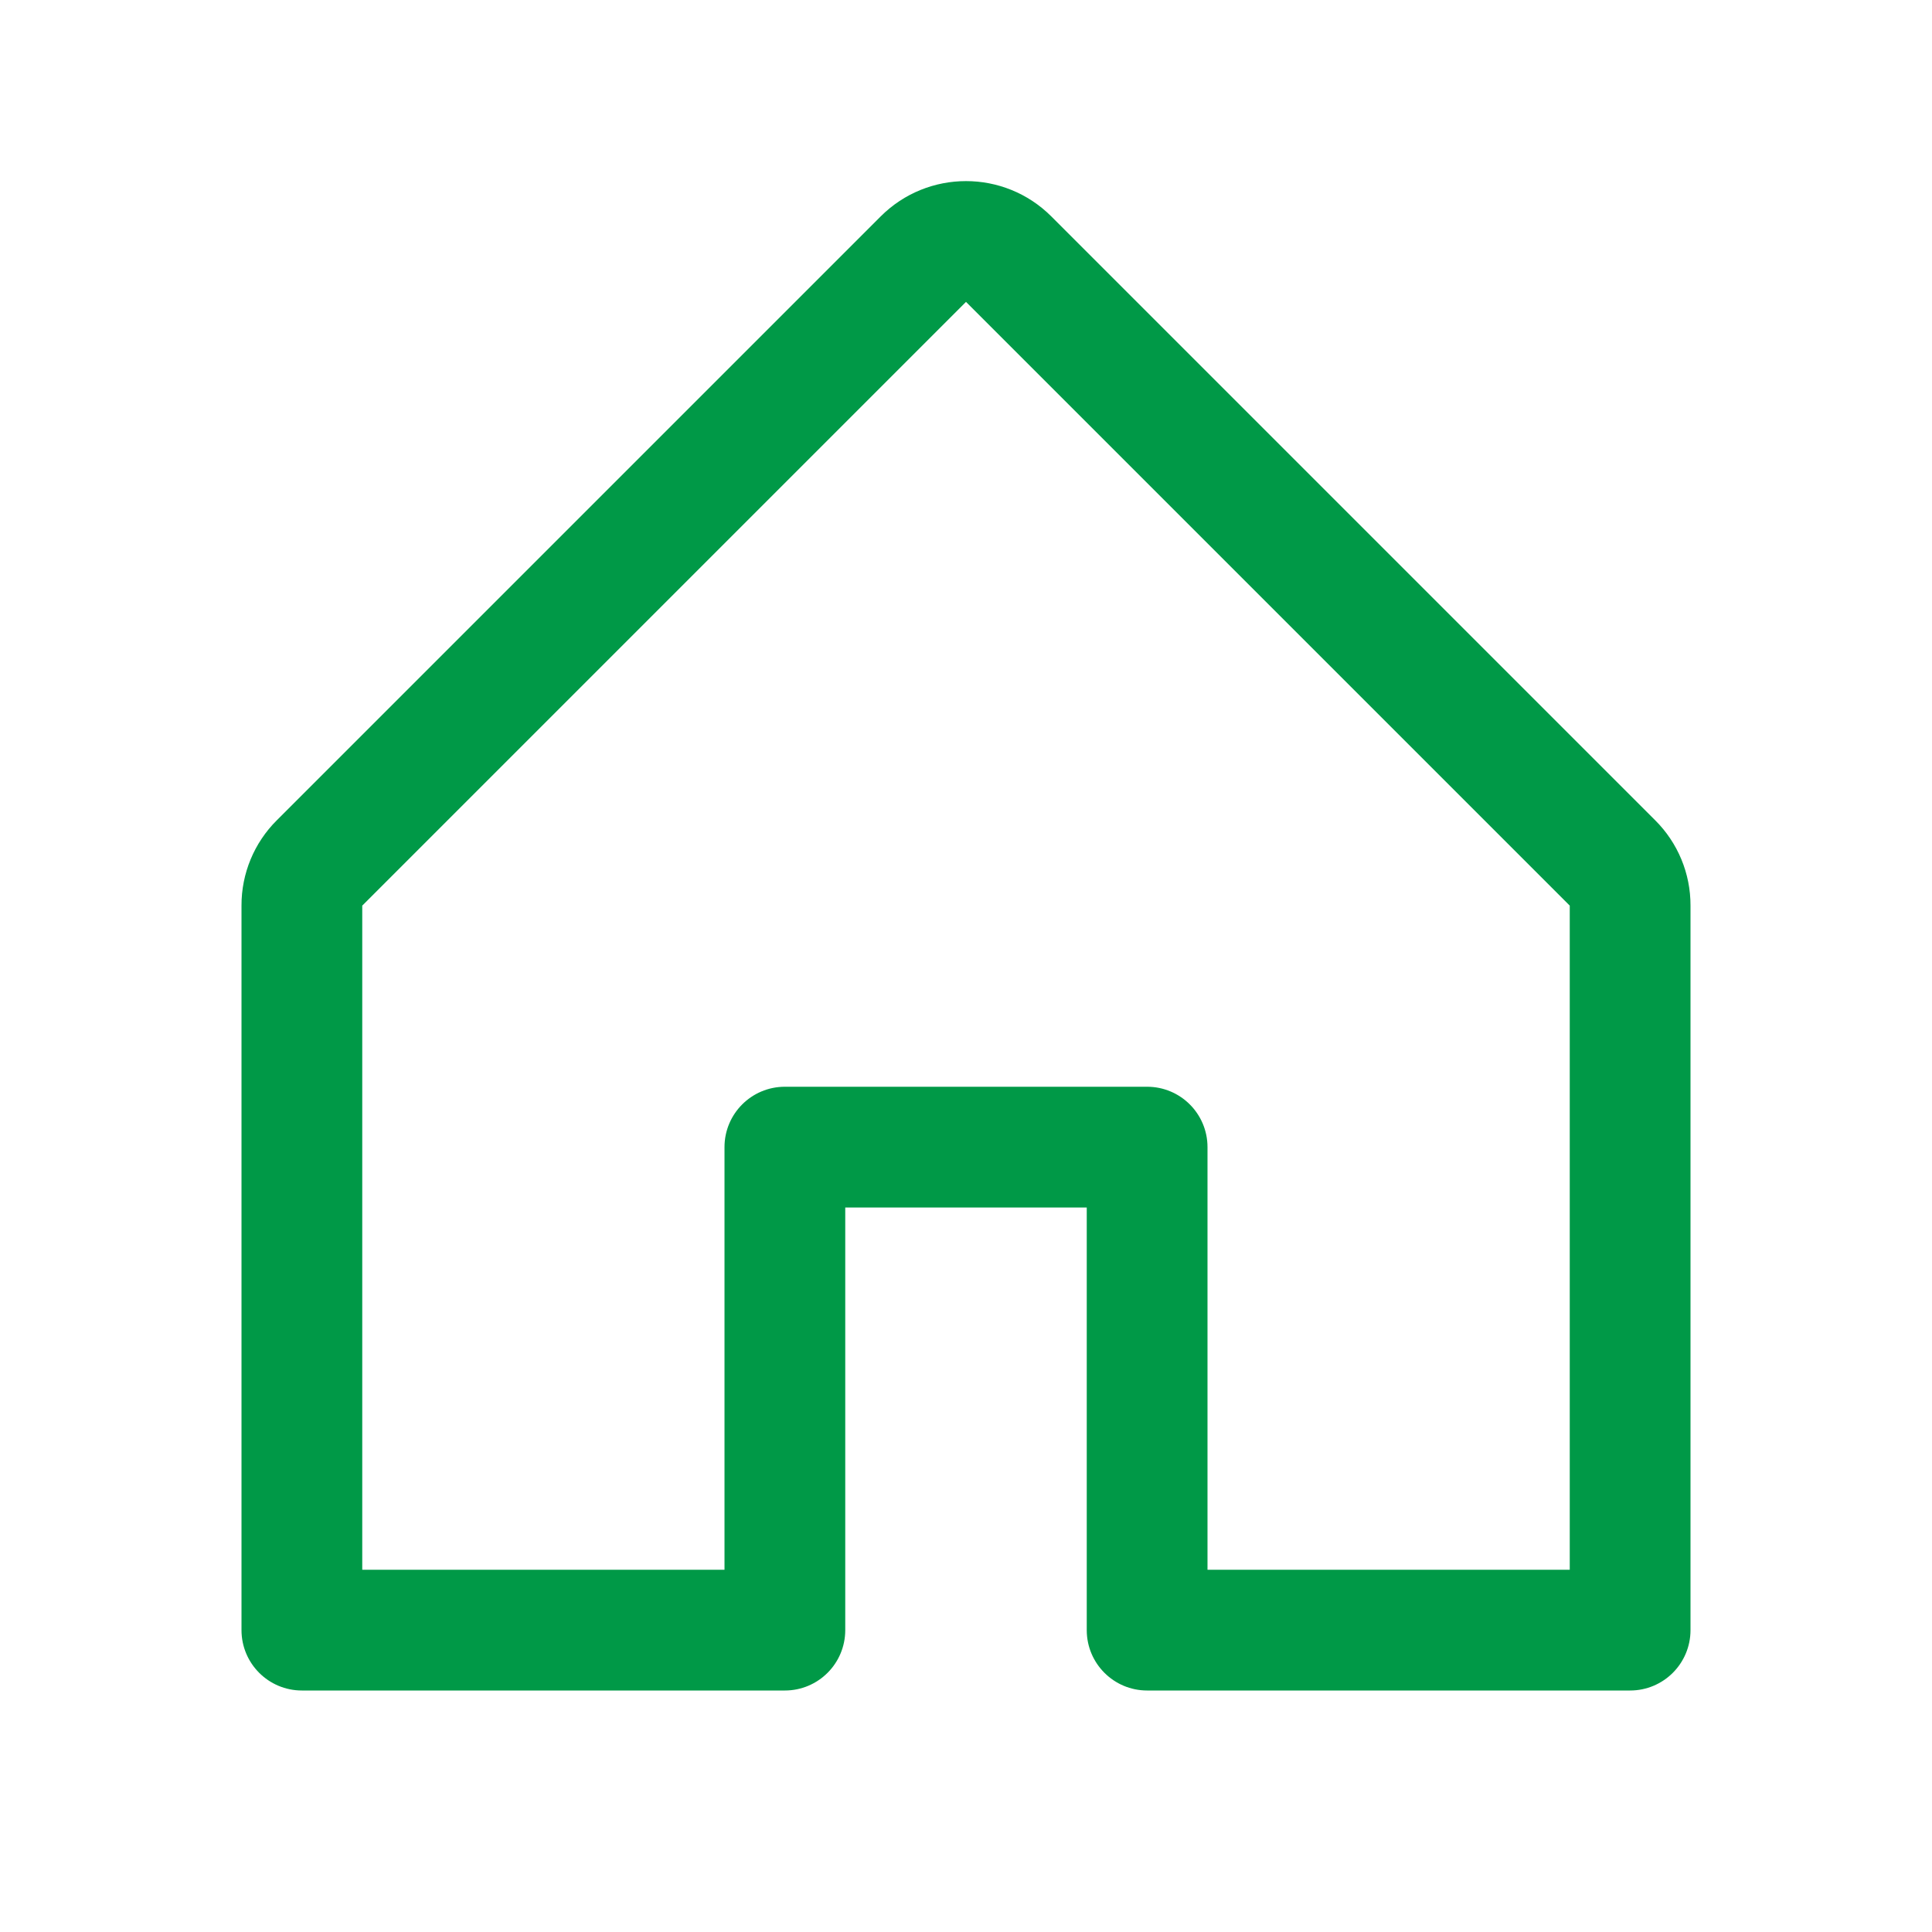
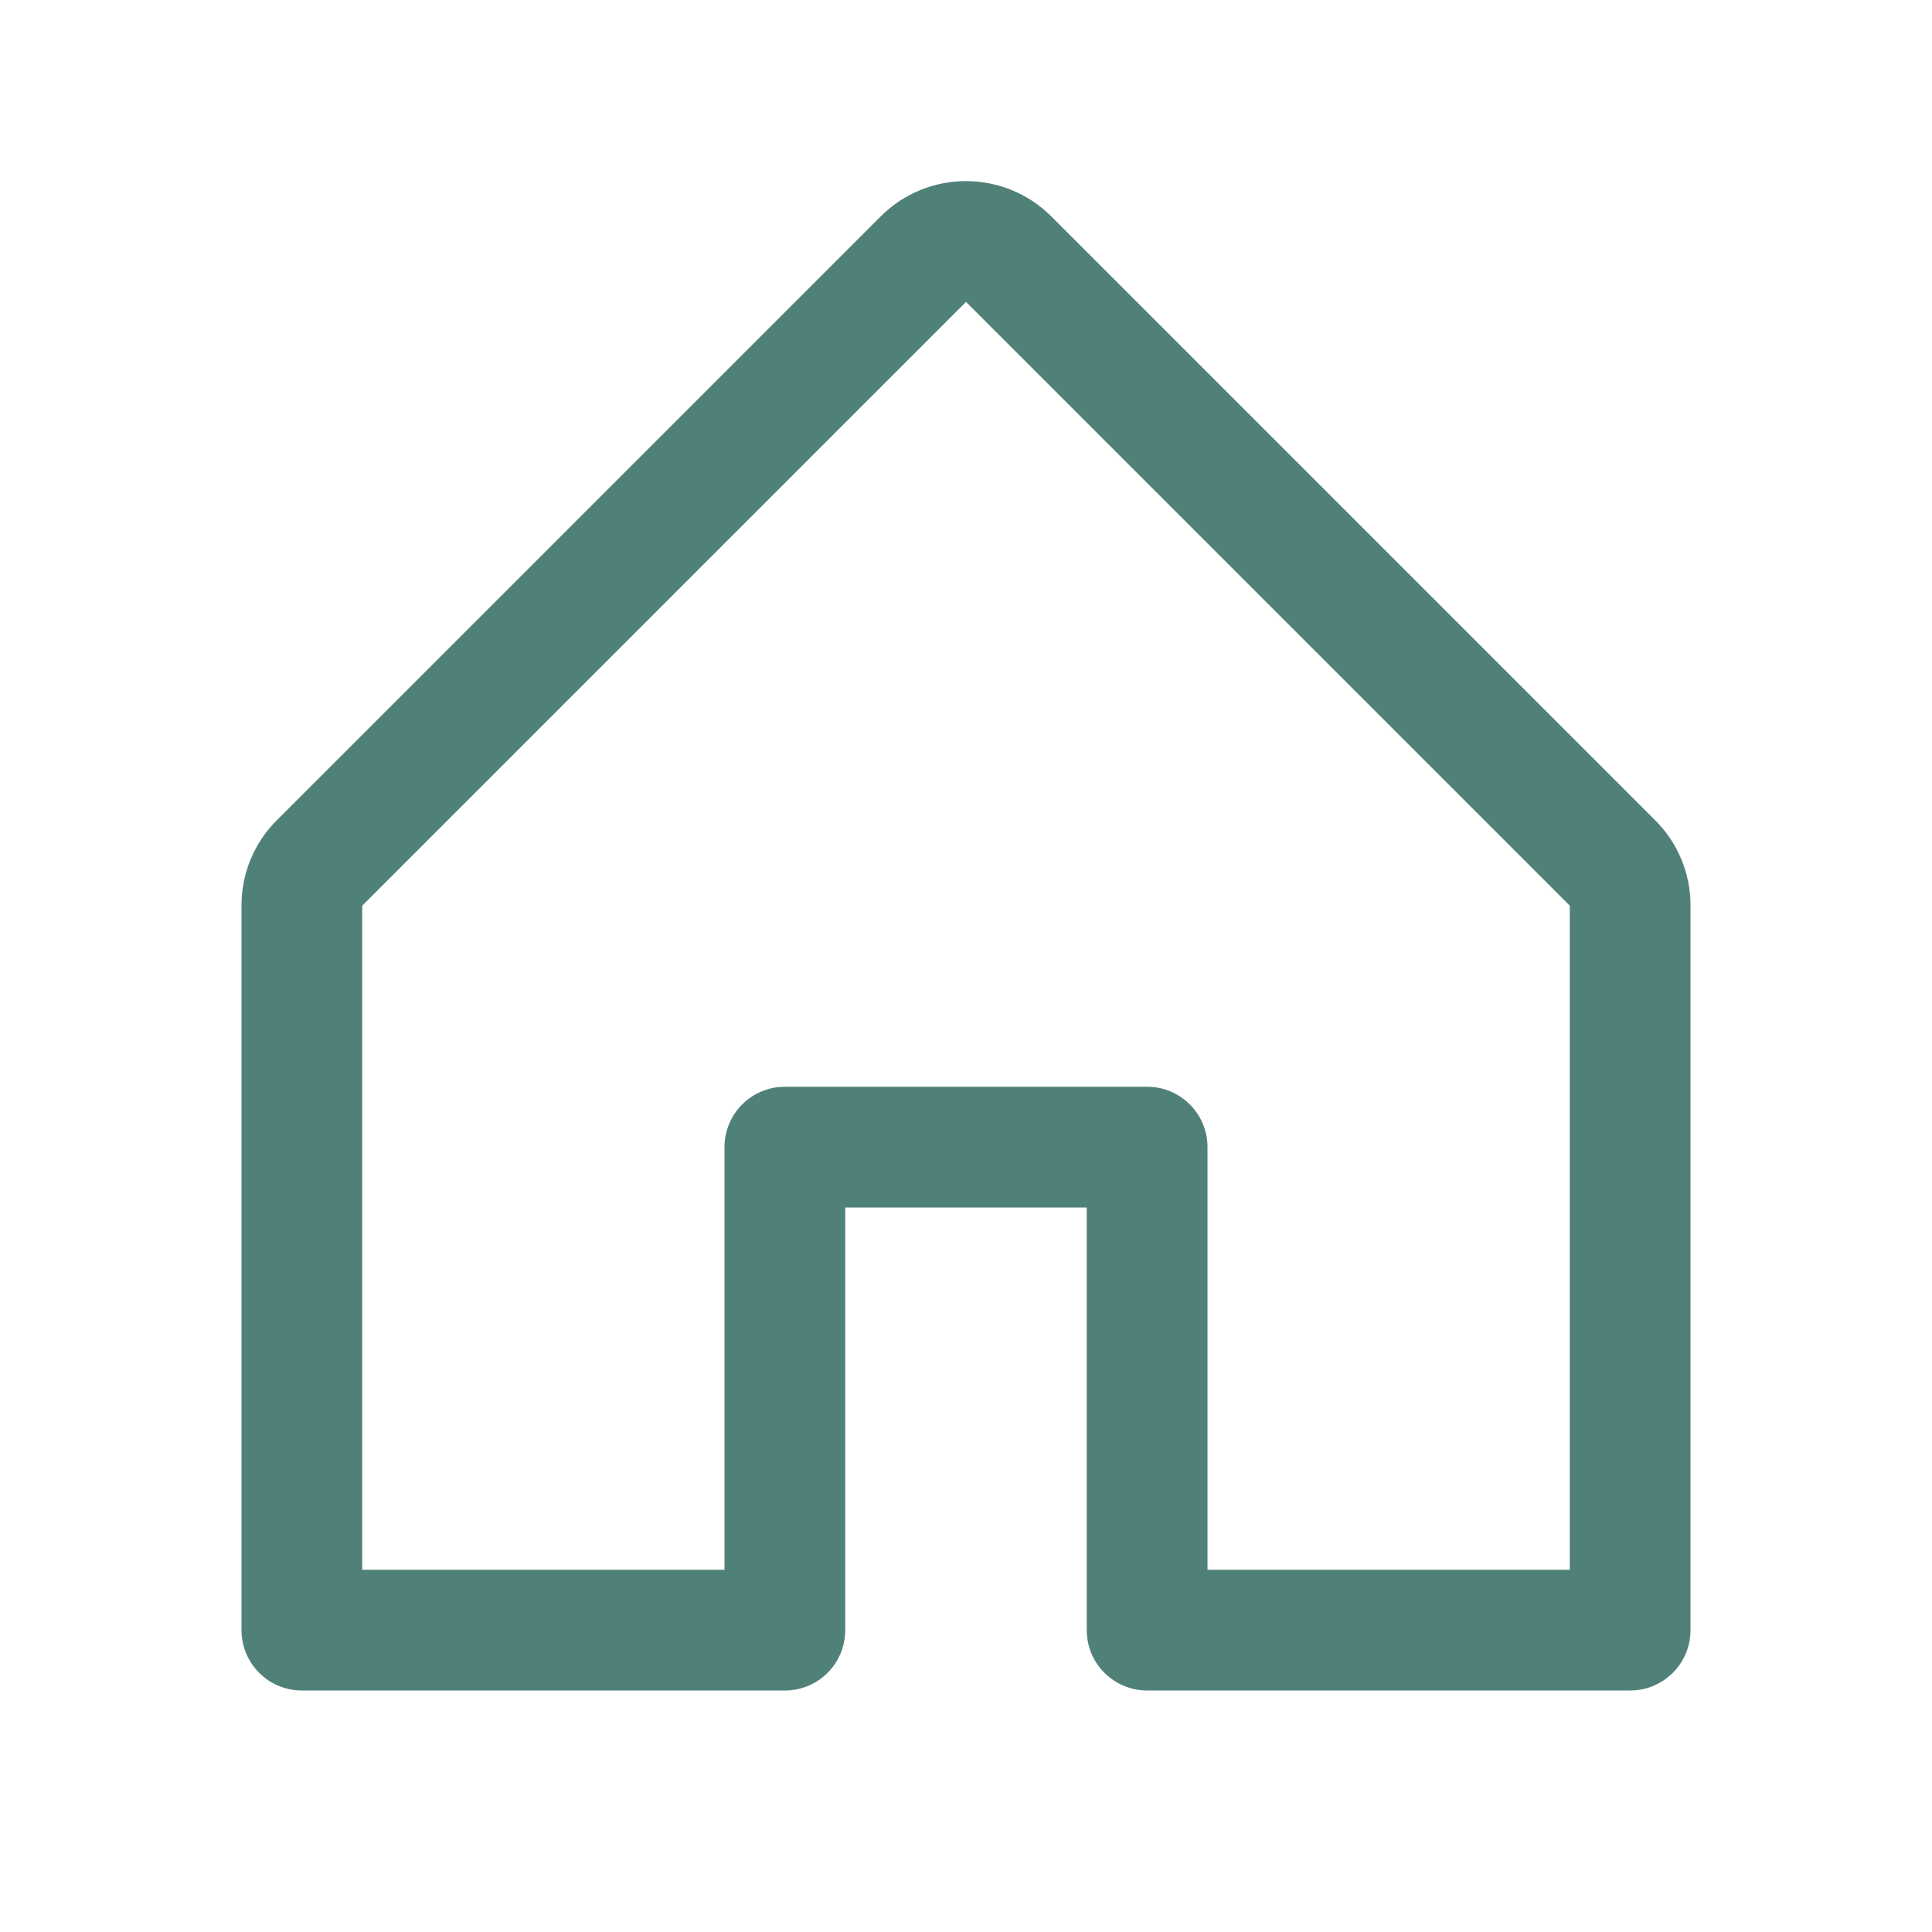
- <svg xmlns="http://www.w3.org/2000/svg" viewBox="0 0 256 256" fill="#009947">
+ <svg xmlns="http://www.w3.org/2000/svg" viewBox="0 0 256 256" fill="#508179">
  <path d="M219.31,108.68l-80-80a16,16,0,0,0-22.62,0l-80,80A15.87,15.87,0,0,0,32,120v96a8,8,0,0,0,8,8h64a8,8,0,0,0,8-8V160h32v56a8,8,0,0,0,8,8h64a8,8,0,0,0,8-8V120A15.87,15.87,0,0,0,219.31,108.68ZM208,208H160V152a8,8,0,0,0-8-8H104a8,8,0,0,0-8,8v56H48V120l80-80,80,80Z" />
</svg>
